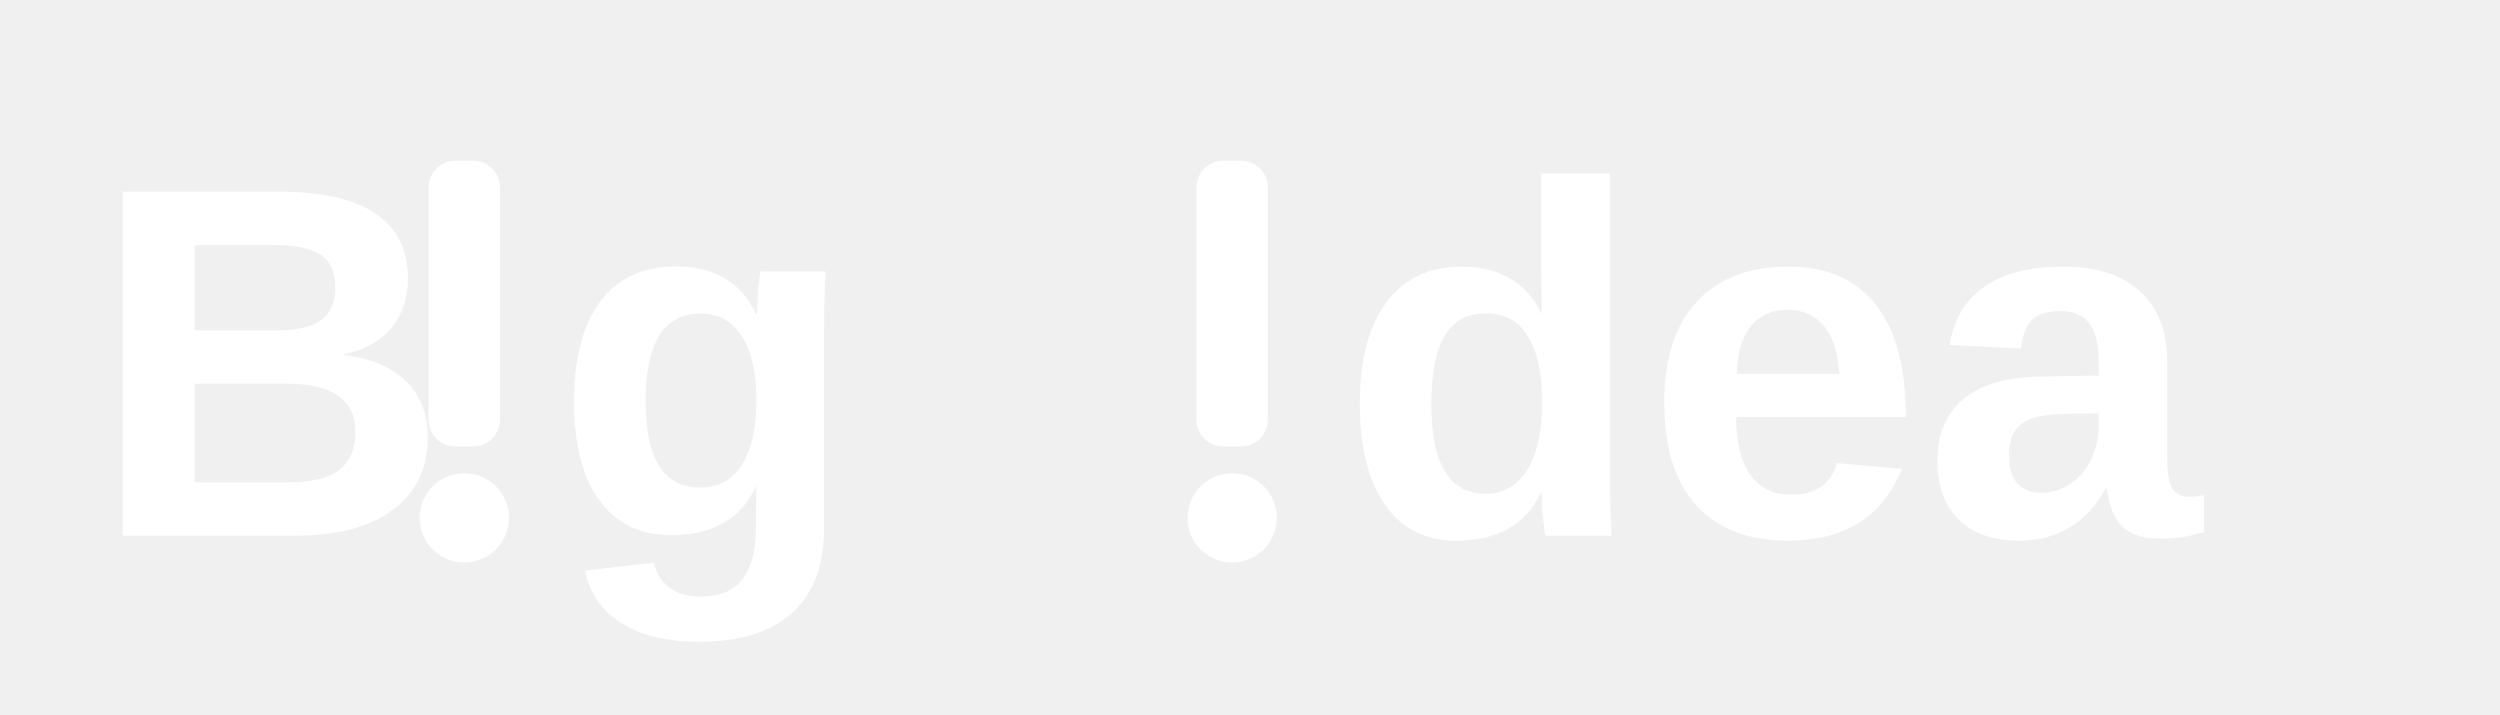
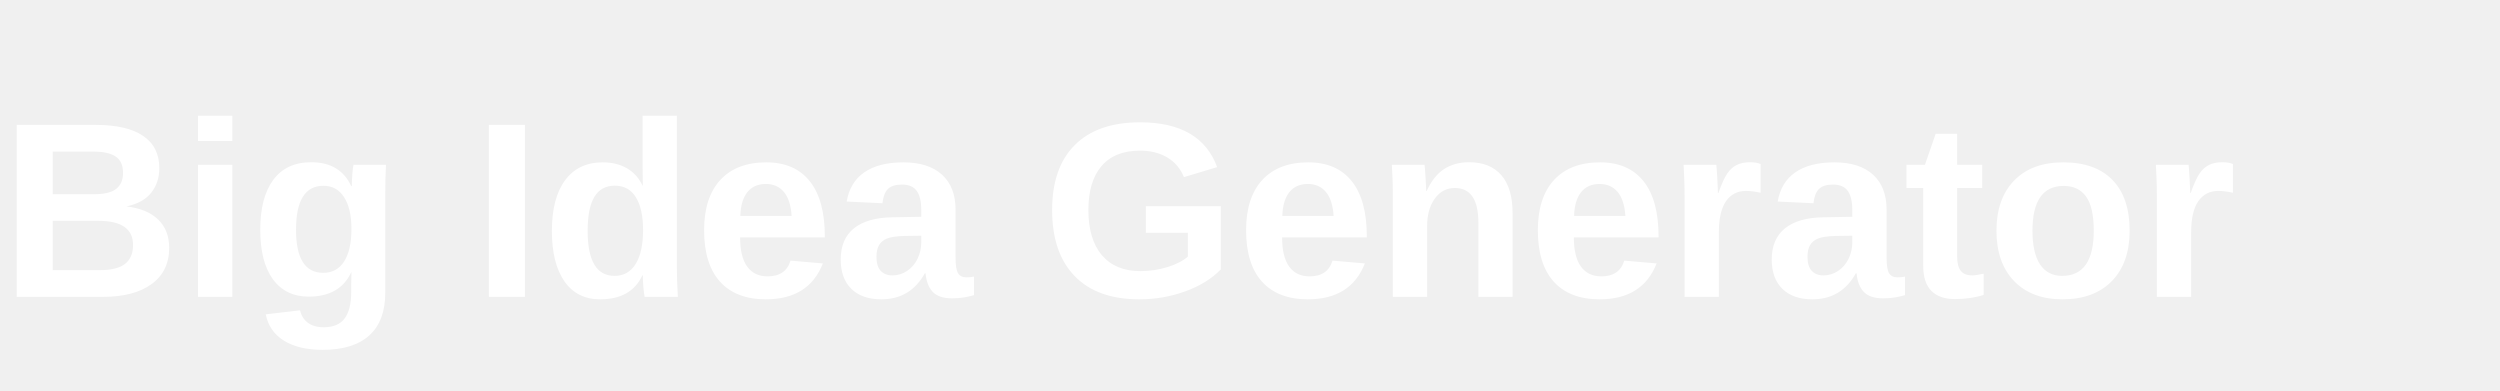
- <svg xmlns="http://www.w3.org/2000/svg" viewBox="0 0 280 80" width="280" height="80">
-   <text x="10" y="60" font-family="Arial, Helvetica, sans-serif" font-size="56" font-weight="bold" fill="white">B</text>
-   <g fill="white">
-     <circle cx="52" cy="58" r="5" />
-     <rect x="48" y="18" width="8" height="32" rx="3" />
-   </g>
-   <text x="62" y="60" font-family="Arial, Helvetica, sans-serif" font-size="56" font-weight="bold" fill="white">g</text>
-   <g fill="white">
-     <circle cx="138" cy="58" r="5" />
-     <rect x="134" y="18" width="8" height="32" rx="3" />
-   </g>
-   <text x="150" y="60" font-family="Arial, Helvetica, sans-serif" font-size="56" font-weight="bold" fill="white">dea</text>
+ <svg xmlns="http://www.w3.org/2000/svg" viewBox="0 0 320 50" width="320" height="50">
+   <text x="0" y="38" font-family="Arial Black, Arial, Helvetica, sans-serif" font-size="32" font-weight="900" fill="white">Big Idea Generator</text>
</svg>
